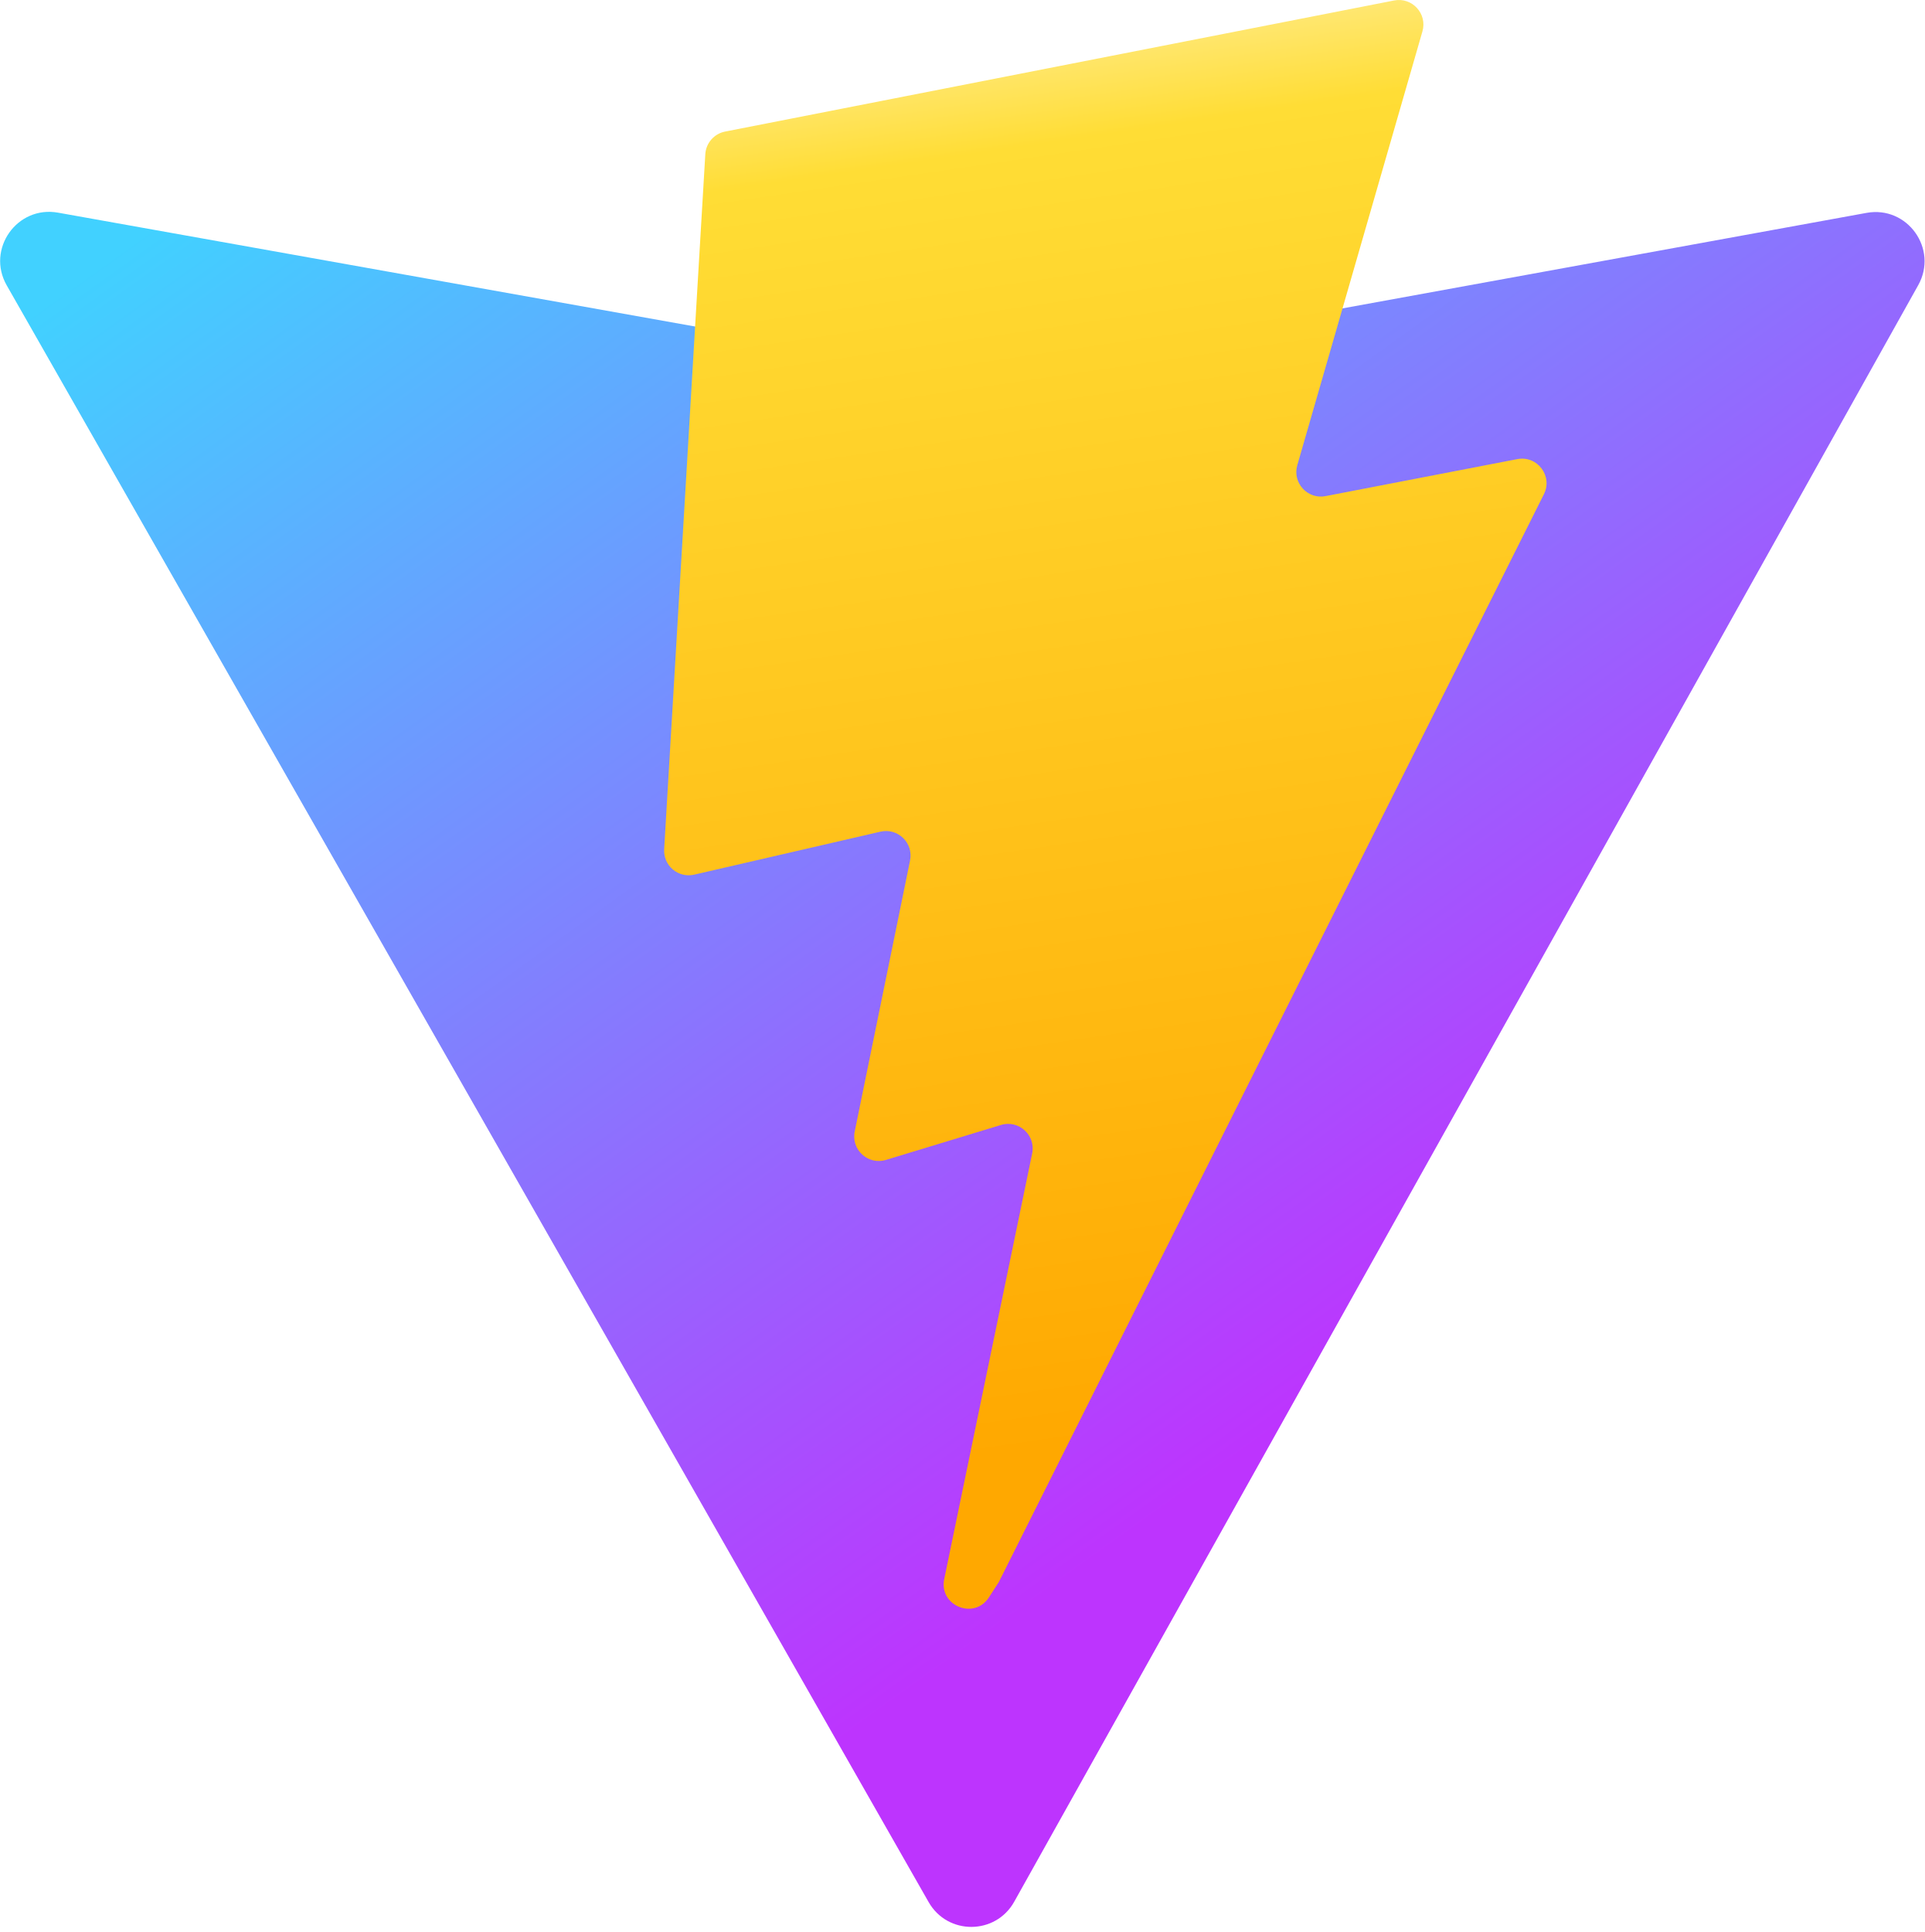
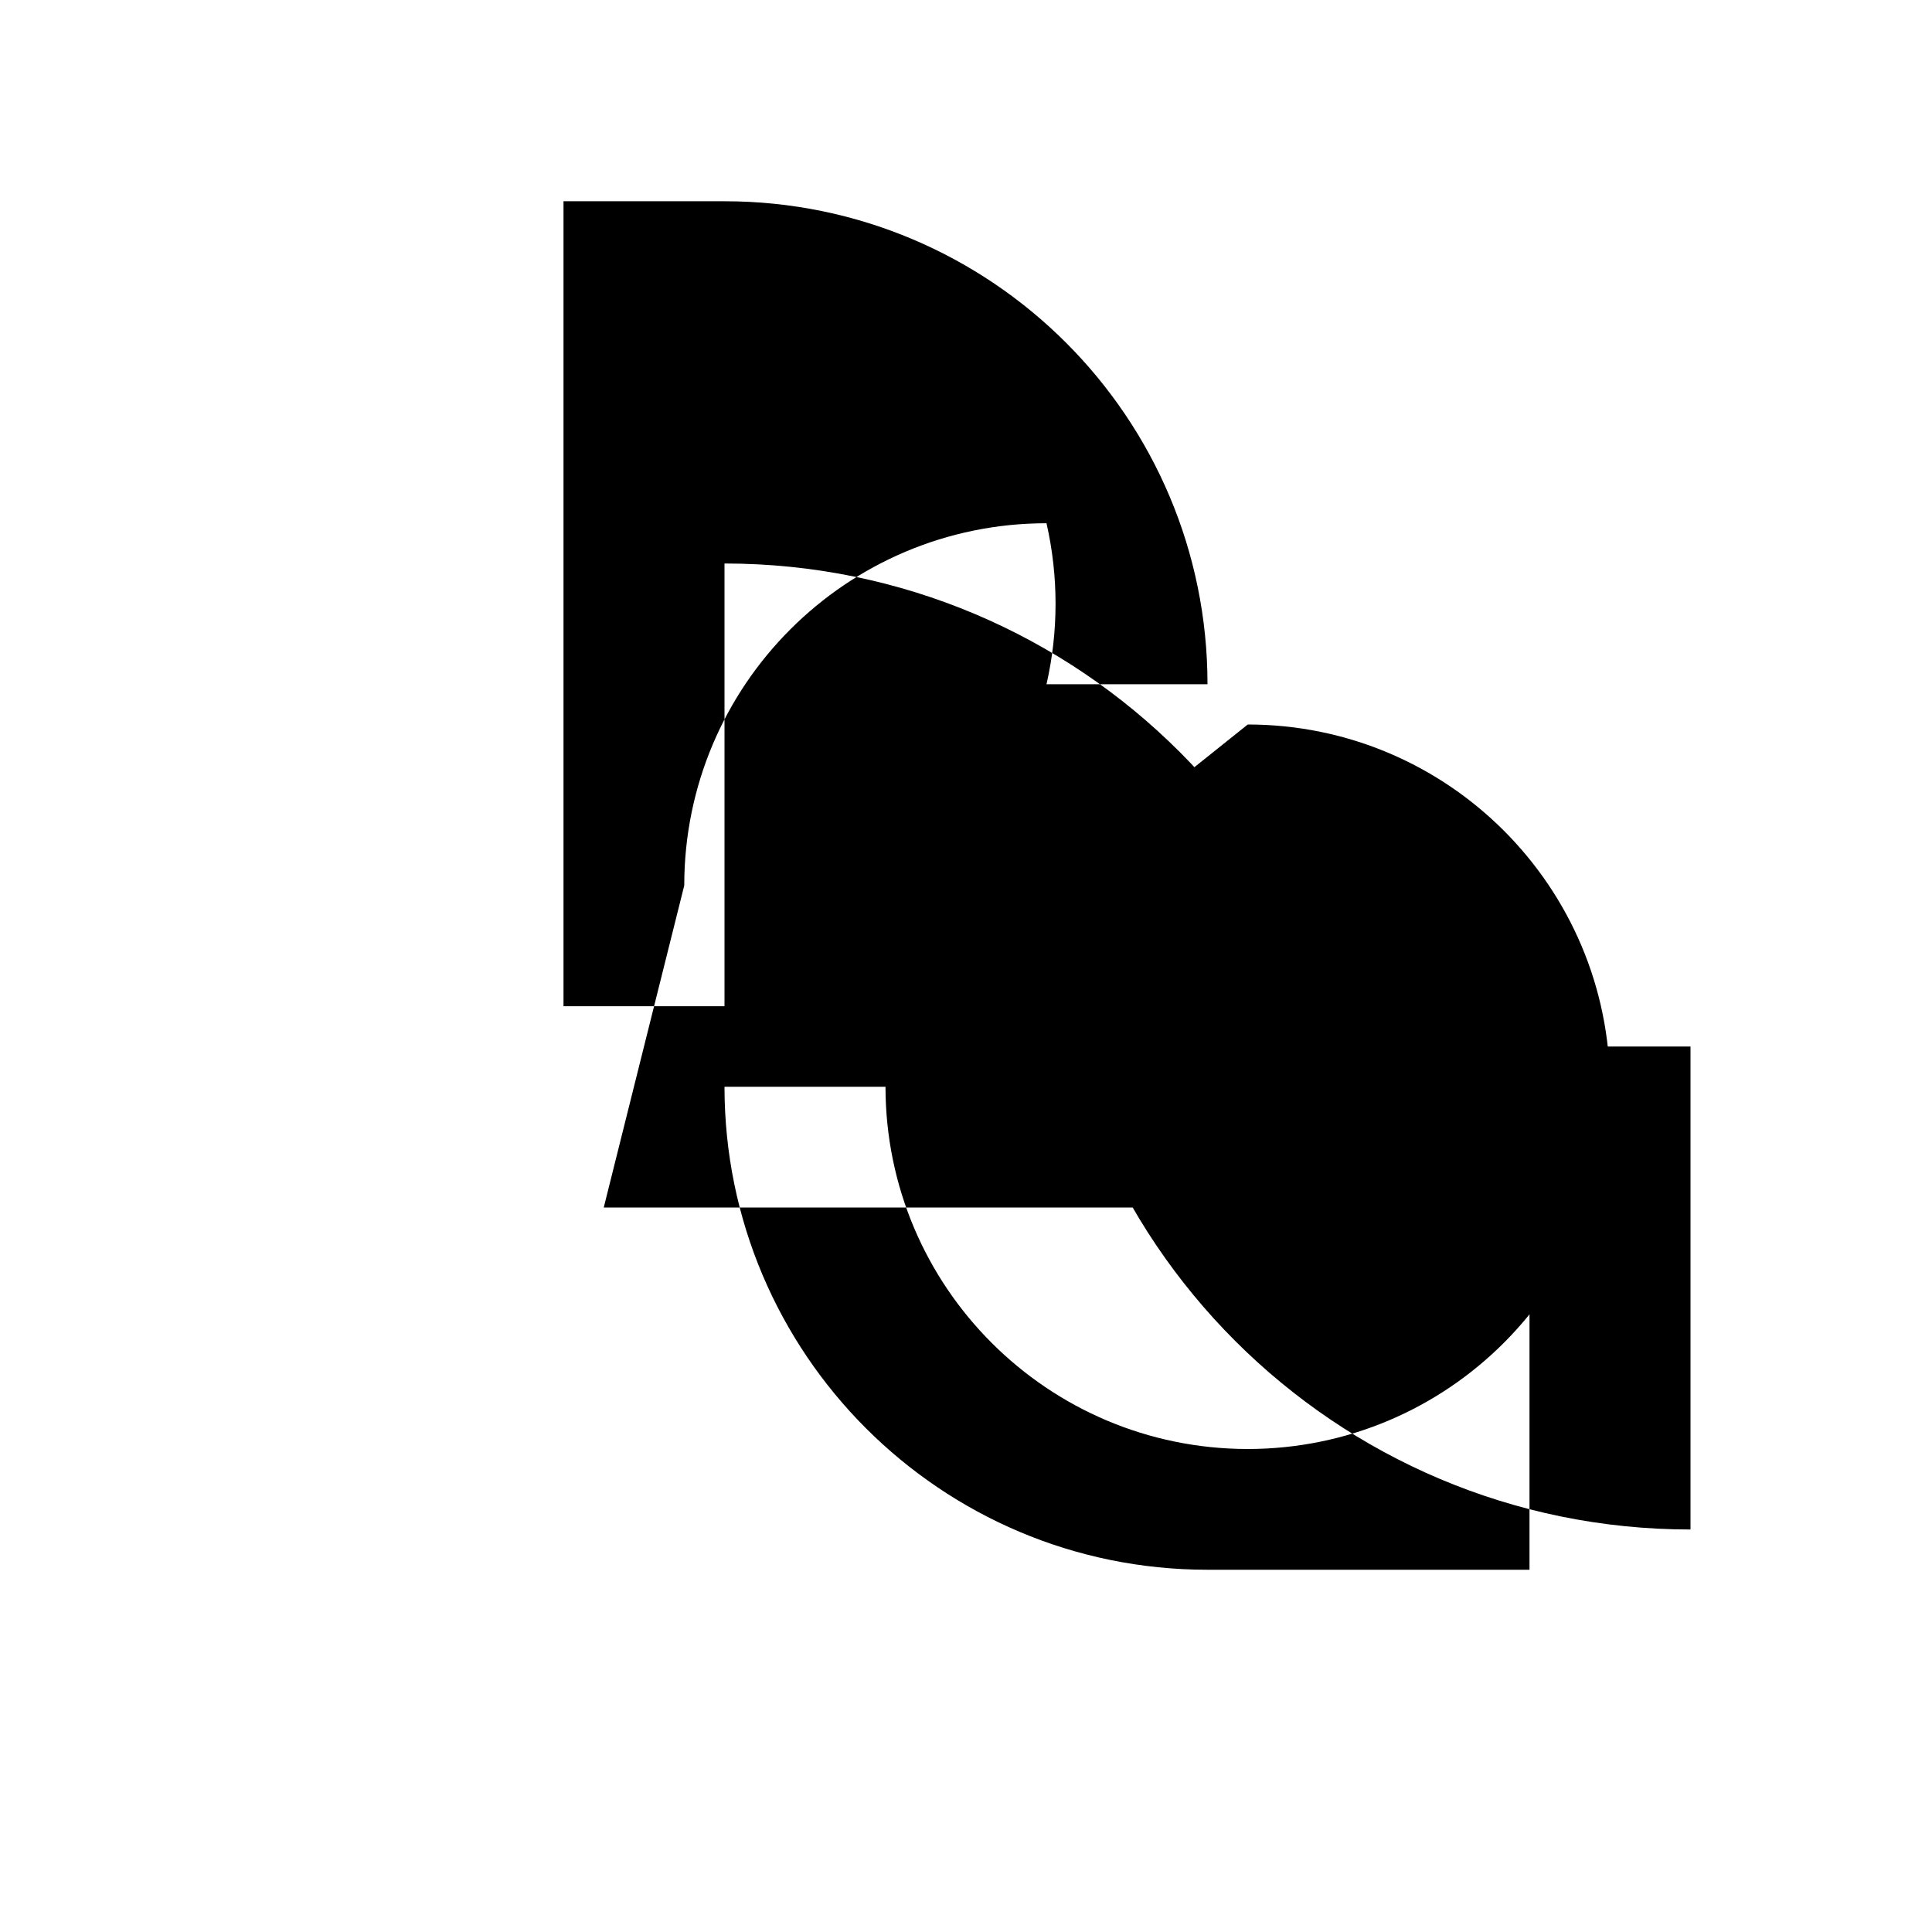
- <svg xmlns="http://www.w3.org/2000/svg" aria-hidden="true" role="img" class="iconify iconify--logos" width="31.88" height="32" preserveAspectRatio="xMidYMid meet" viewBox="0 0 256 257">
-   <defs>
-     <linearGradient id="IconifyId1813088fe1fbc01fb466" x1="-.828%" x2="57.636%" y1="7.652%" y2="78.411%">
-       <stop offset="0%" stop-color="#41D1FF" />
-       <stop offset="100%" stop-color="#BD34FE" />
-     </linearGradient>
-     <linearGradient id="IconifyId1813088fe1fbc01fb467" x1="43.376%" x2="50.316%" y1="2.242%" y2="89.03%">
-       <stop offset="0%" stop-color="#FFEA83" />
-       <stop offset="8.333%" stop-color="#FFDD35" />
-       <stop offset="100%" stop-color="#FFA800" />
-     </linearGradient>
-   </defs>
-   <path fill="url(#IconifyId1813088fe1fbc01fb466)" d="M255.153 37.938L134.897 252.976c-2.483 4.44-8.862 4.466-11.382.048L.875 37.958c-2.746-4.814 1.371-10.646 6.827-9.67l120.385 21.517a6.537 6.537 0 0 0 2.322-.004l117.867-21.483c5.438-.991 9.574 4.796 6.877 9.62Z" />
-   <path fill="url(#IconifyId1813088fe1fbc01fb467)" d="M185.432.063L96.44 17.501a3.268 3.268 0 0 0-2.634 3.014l-5.474 92.456a3.268 3.268 0 0 0 3.997 3.378l24.777-5.718c2.318-.535 4.413 1.507 3.936 3.838l-7.361 36.047c-.495 2.426 1.782 4.5 4.151 3.78l15.304-4.649c2.372-.72 4.652 1.36 4.15 3.788l-11.698 56.621c-.732 3.542 3.979 5.473 5.943 2.437l1.313-2.028l72.516-144.72c1.215-2.423-.88-5.186-3.54-4.672l-25.505 4.922c-2.396.462-4.435-1.77-3.759-4.114l16.646-57.705c.677-2.35-1.37-4.583-3.769-4.113Z" />
+ <svg xmlns="http://www.w3.org/2000/svg" viewBox="0 0 24 24" width="24" height="24">
+   <path fill="none" d="M0 0h24v24H0z" />
+   <path d="M15.5 9a4.502 4.502 0 0 1 4.5 4.5 4.502 4.502 0 0 1-4.5 4.5A4.502 4.502 0 0 1 11 13.5H9a6 6 0 0 0 6 6h4V13h2v6a8 8 0 0 1-8-8zm-7 2a4.5 4.5 0 0 1 4.5-4.5A4.502 4.502 0 0 1 13 8.5h2a6 6 0 0 0-6-6H7v10h2V7a8 8 0 0 1 8 8H7.5z" />
</svg>
